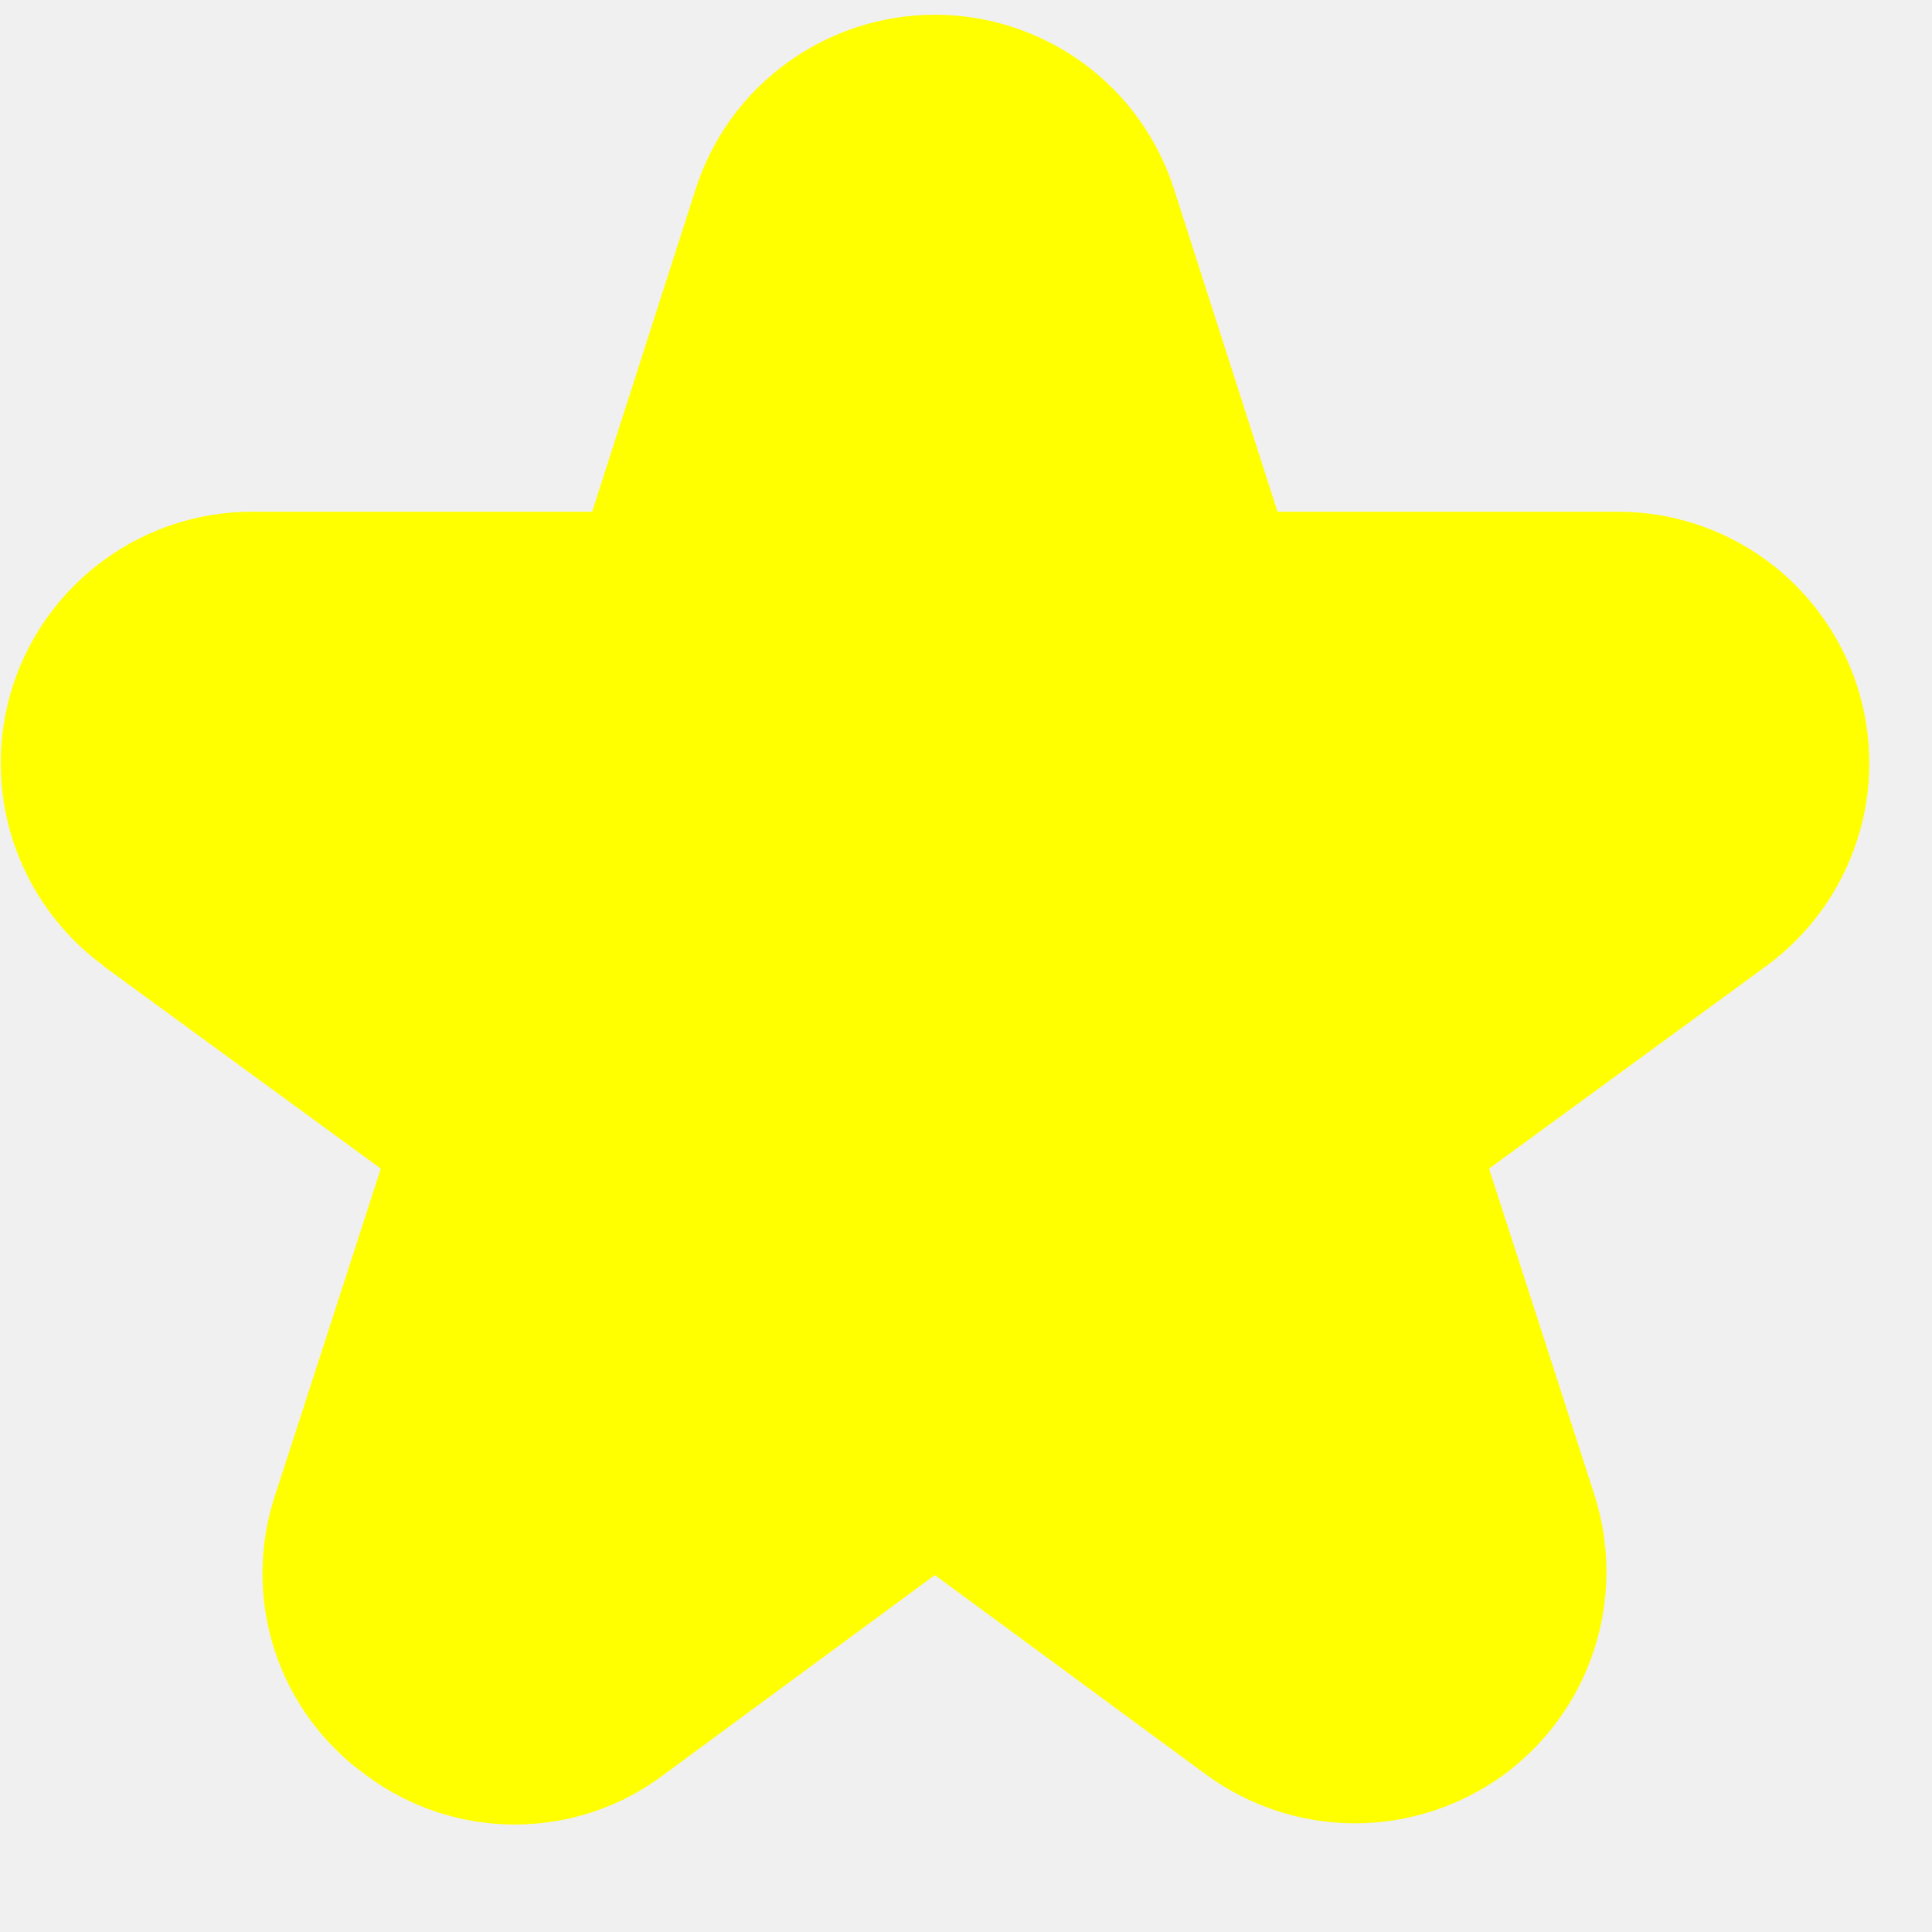
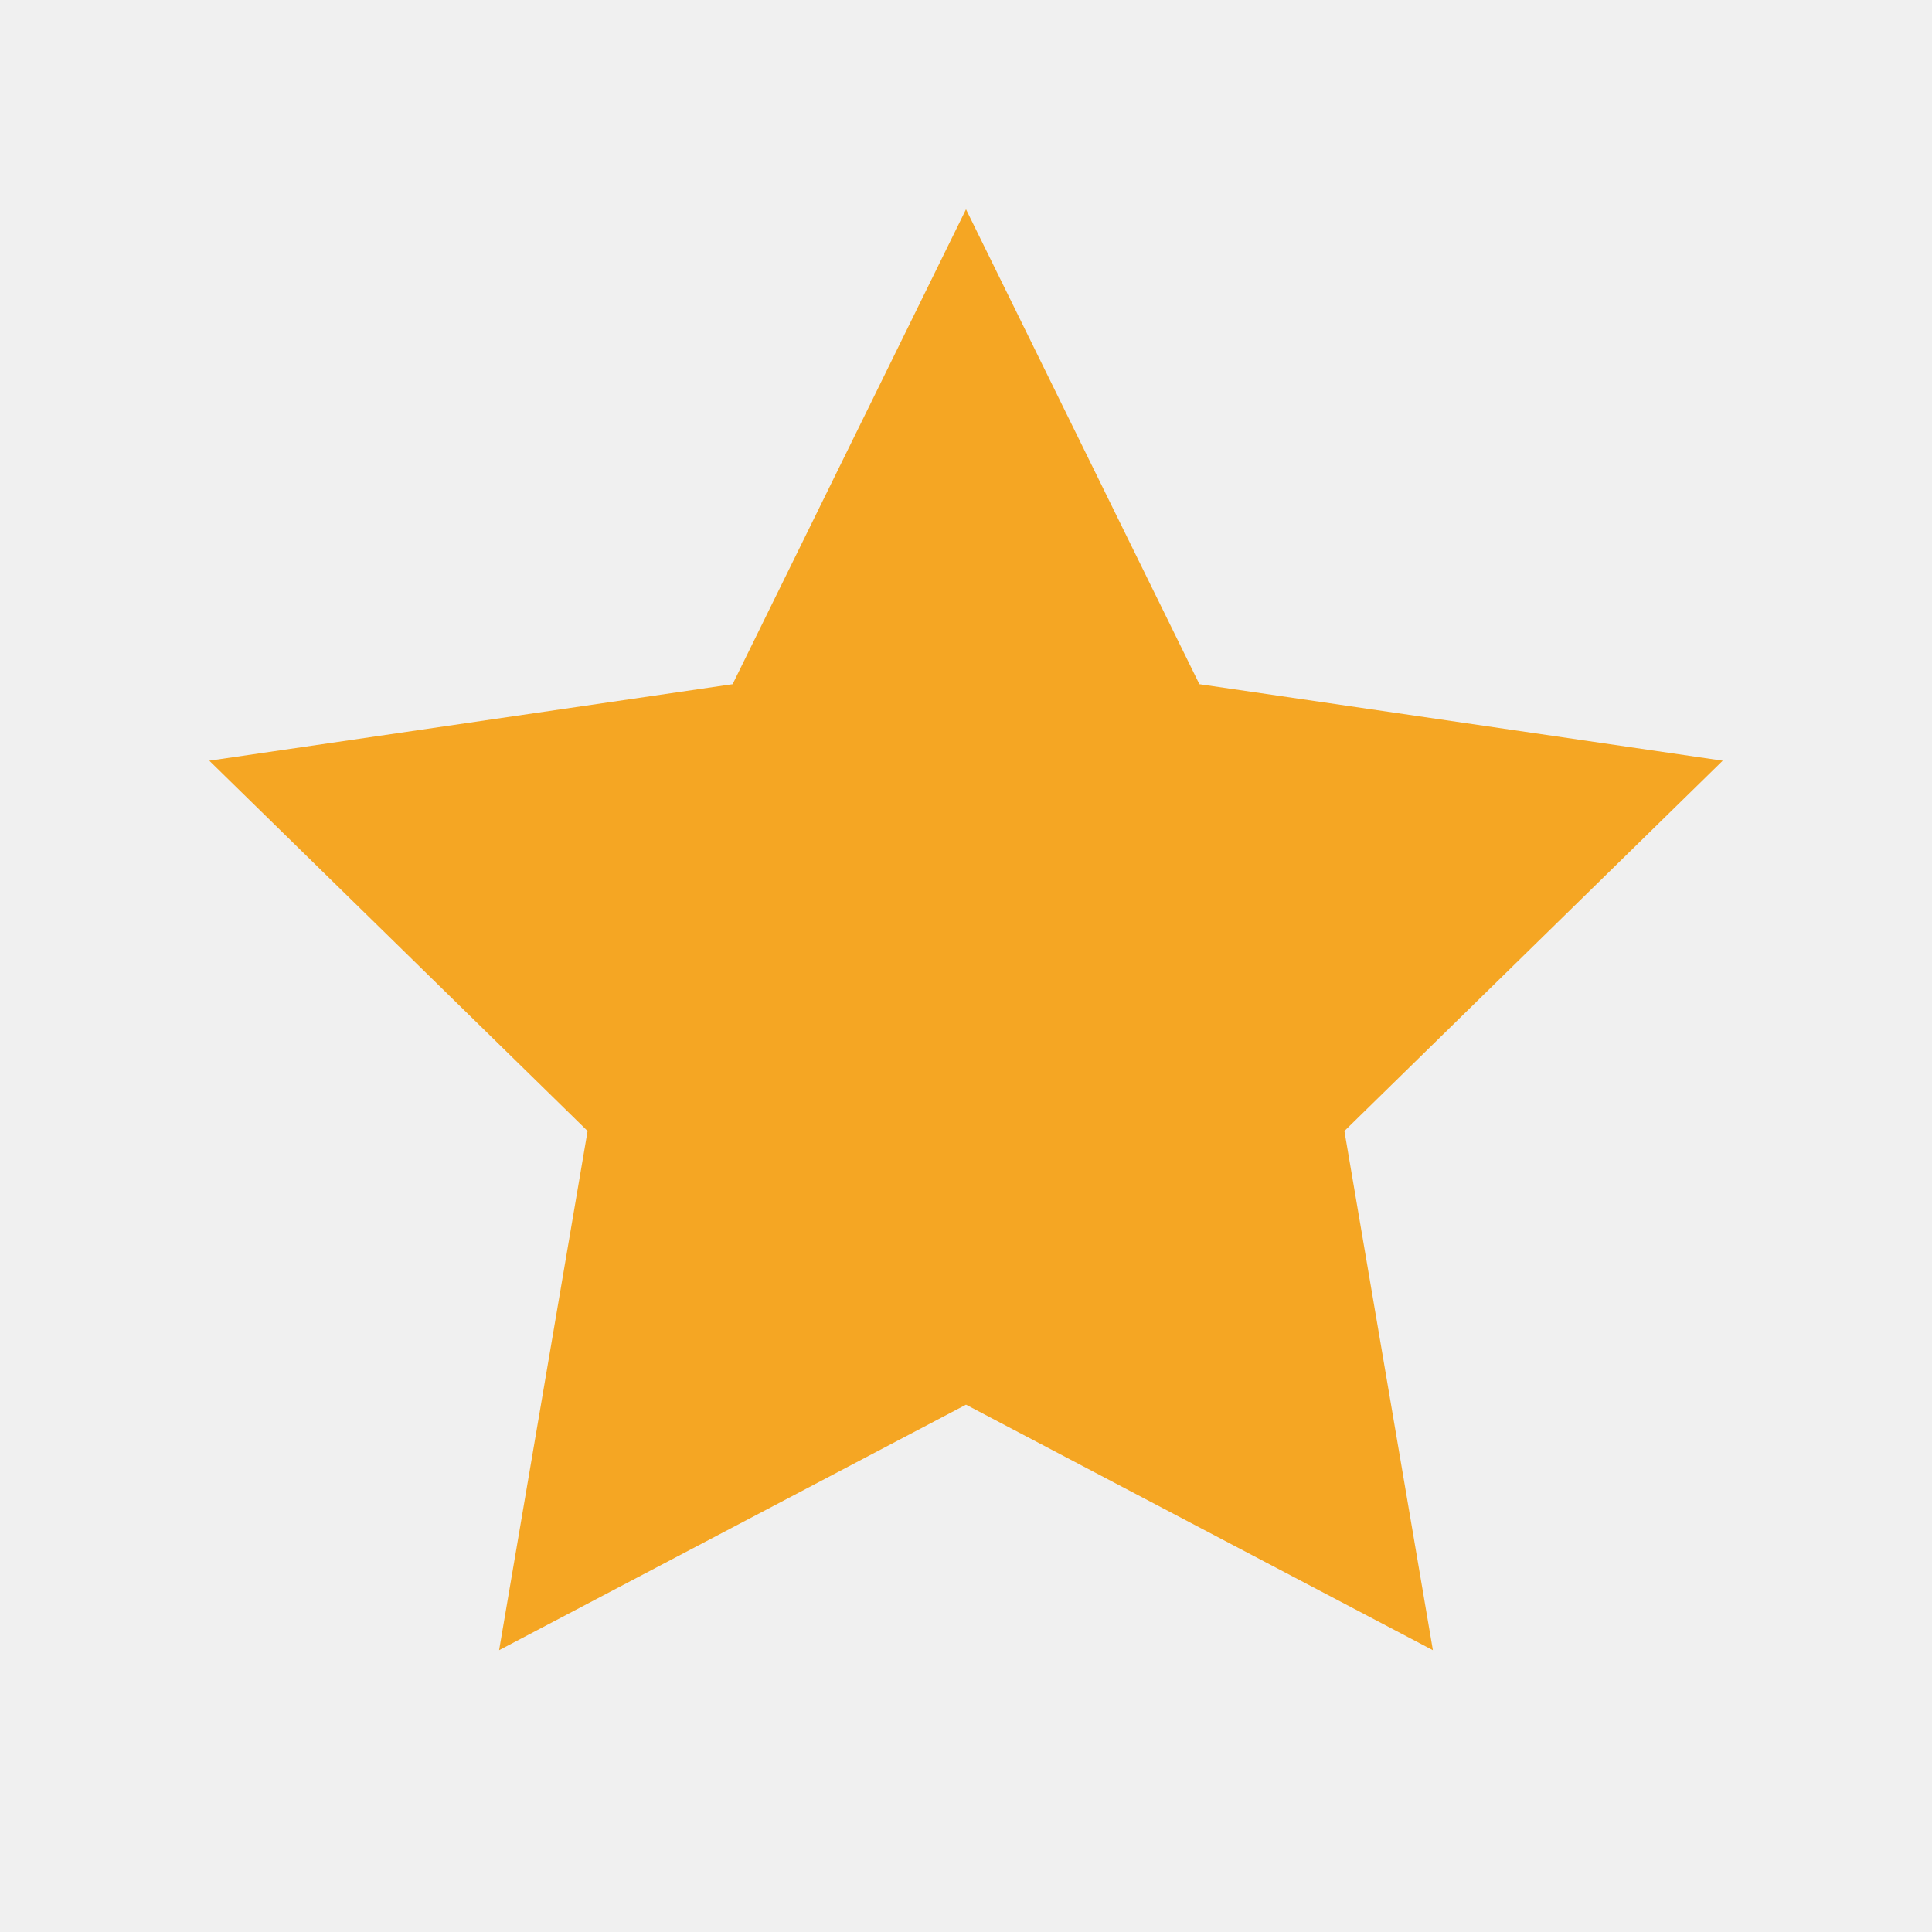
- <svg xmlns="http://www.w3.org/2000/svg" width="8" height="8" viewBox="0 0 8 8" fill="none">
-   <g clip-path="url(#clip0_2976_1319)">
-     <path d="M0.428 4L1.577 4.839L1.14 6.189C1.07 6.399 1.069 6.625 1.138 6.836C1.207 7.046 1.342 7.228 1.522 7.355C1.7 7.486 1.915 7.556 2.136 7.555C2.357 7.554 2.572 7.482 2.748 7.349L3.871 6.522L4.994 7.348C5.172 7.478 5.386 7.549 5.606 7.55C5.826 7.551 6.041 7.482 6.22 7.354C6.398 7.225 6.532 7.043 6.6 6.834C6.669 6.624 6.669 6.399 6.602 6.189L6.166 4.839L7.314 4C7.491 3.87 7.623 3.688 7.69 3.479C7.758 3.271 7.757 3.046 7.689 2.837C7.621 2.629 7.489 2.447 7.312 2.318C7.134 2.189 6.921 2.119 6.701 2.119H5.29L4.862 0.785C4.795 0.574 4.663 0.391 4.485 0.261C4.306 0.131 4.092 0.061 3.871 0.061C3.651 0.061 3.436 0.131 3.258 0.261C3.079 0.391 2.947 0.574 2.88 0.785L2.452 2.119H1.042C0.823 2.119 0.609 2.189 0.432 2.318C0.254 2.447 0.122 2.629 0.054 2.837C-0.014 3.046 -0.014 3.271 0.053 3.479C0.121 3.688 0.252 3.87 0.43 4H0.428Z" fill="#FFFF00" />
-   </g>
-   <defs>
-     <clipPath id="clip0_2976_1319">
-       <rect width="7.742" height="7.742" fill="white" />
-     </clipPath>
-   </defs>
+ <svg xmlns="http://www.w3.org/2000/svg" viewBox="0 0 15 15" fill="none">
+   <path d="M7.5 1.625L9.312 5.312L13.375 5.906L10.438 8.781L11.125 12.812L7.5 10.906L3.875 12.812L4.562 8.781L1.625 5.906L5.688 5.312L7.5 1.625Z" fill="#F5A623" />
</svg>
